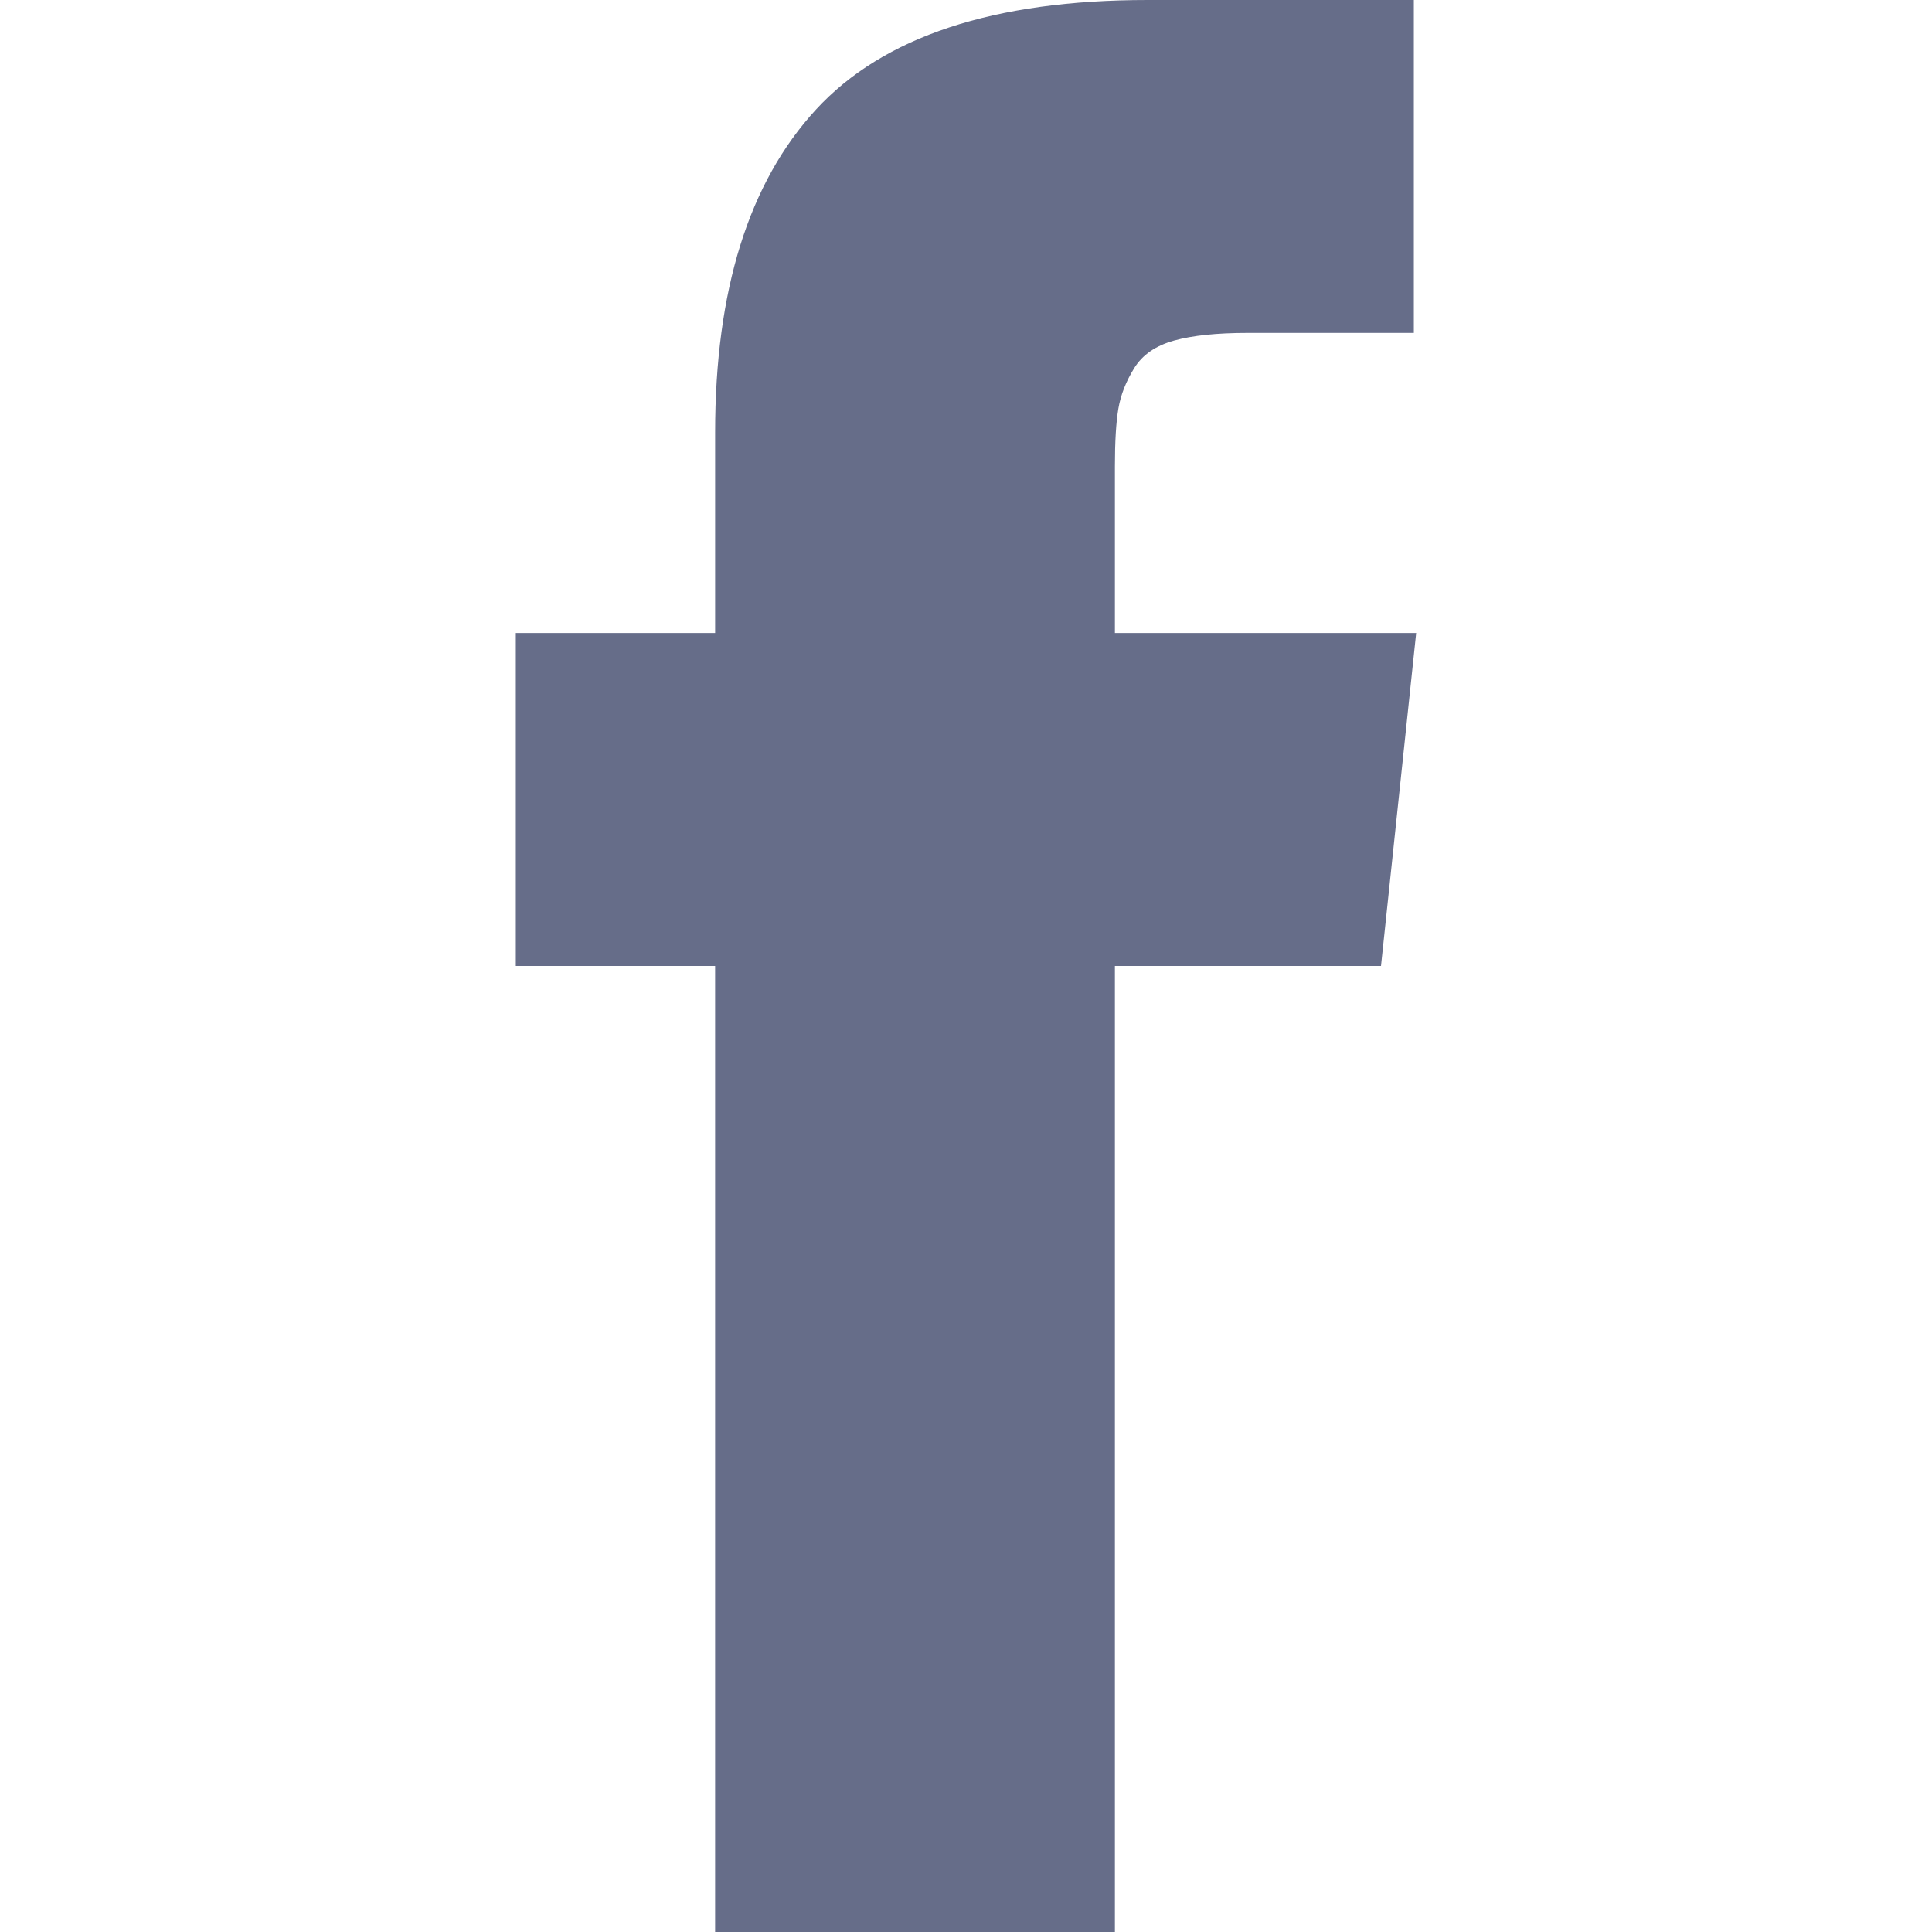
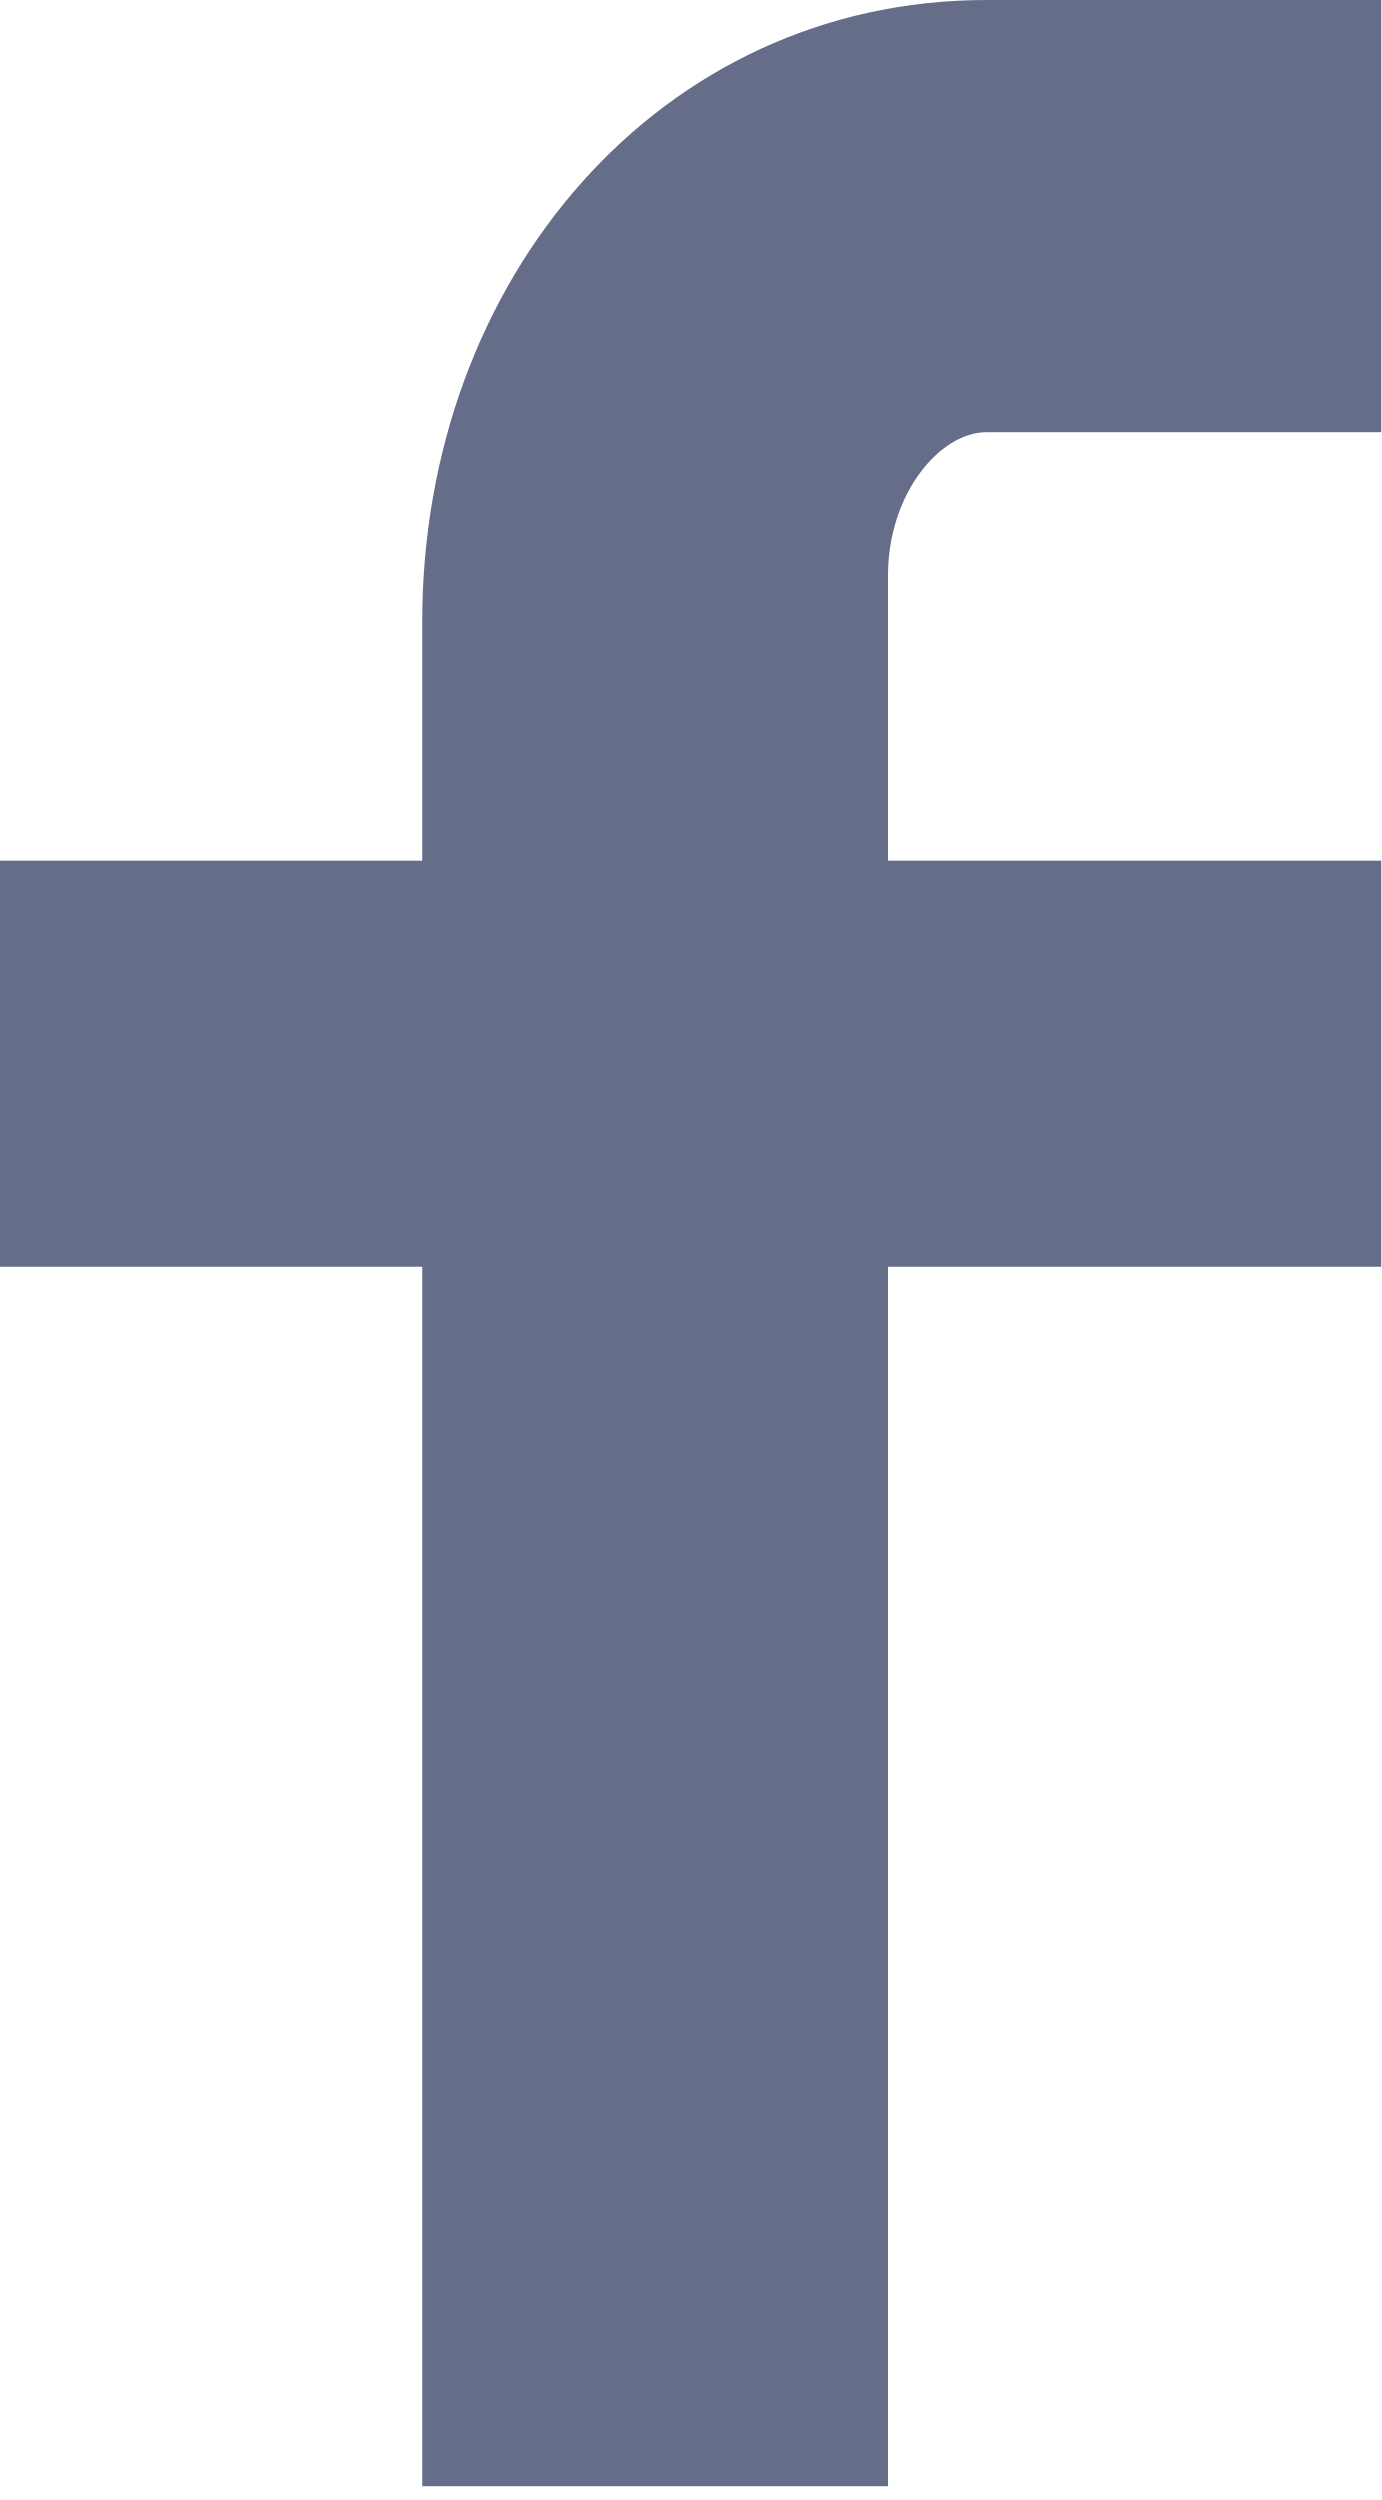
- <svg xmlns="http://www.w3.org/2000/svg" version="1.1" id="Capa_1" x="0px" y="0px" width="470.513px" height="470.513px" viewBox="0 0 470.513 470.513" fill="#666d89">
-   <g>
-     <path d="M271.521,154.17v-40.541c0-6.086,0.28-10.8,0.849-14.13c0.567-3.335,1.857-6.615,3.859-9.853   c1.999-3.236,5.236-5.47,9.706-6.708c4.476-1.24,10.424-1.858,17.85-1.858h40.539V0h-64.809c-37.5,0-64.433,8.897-80.803,26.691   c-16.368,17.798-24.551,44.014-24.551,78.658v48.82h-48.542v81.086h48.539v235.256h97.362V235.256h64.805l8.566-81.086H271.521z" />
+ <svg xmlns="http://www.w3.org/2000/svg" viewBox="0 0 100 181" width="100" height="181" fill="#656d89">
+   <defs>
+     <clipPath clipPathUnits="userSpaceOnUse" id="cp1">
+       <path d="M0 0L100 0L100 180L0 180Z" />
+     </clipPath>
+   </defs>
+   <g id="Page 1" clip-path="url(#cp1)">
+     <path id="Path 1" class="shp0" d="M100 31.29L71.43 31.29C68.06 31.29 64.29 35.73 64.29 41.68L64.29 62.31L100 62.31L100 91.71L64.29 91.71L64.29 180L30.57 180L30.57 91.71L0 91.71L0 62.31L30.57 62.31L30.57 45C30.57 20.18 47.79 0 71.43 0L100 0L100 31.29Z" />
  </g>
</svg>
